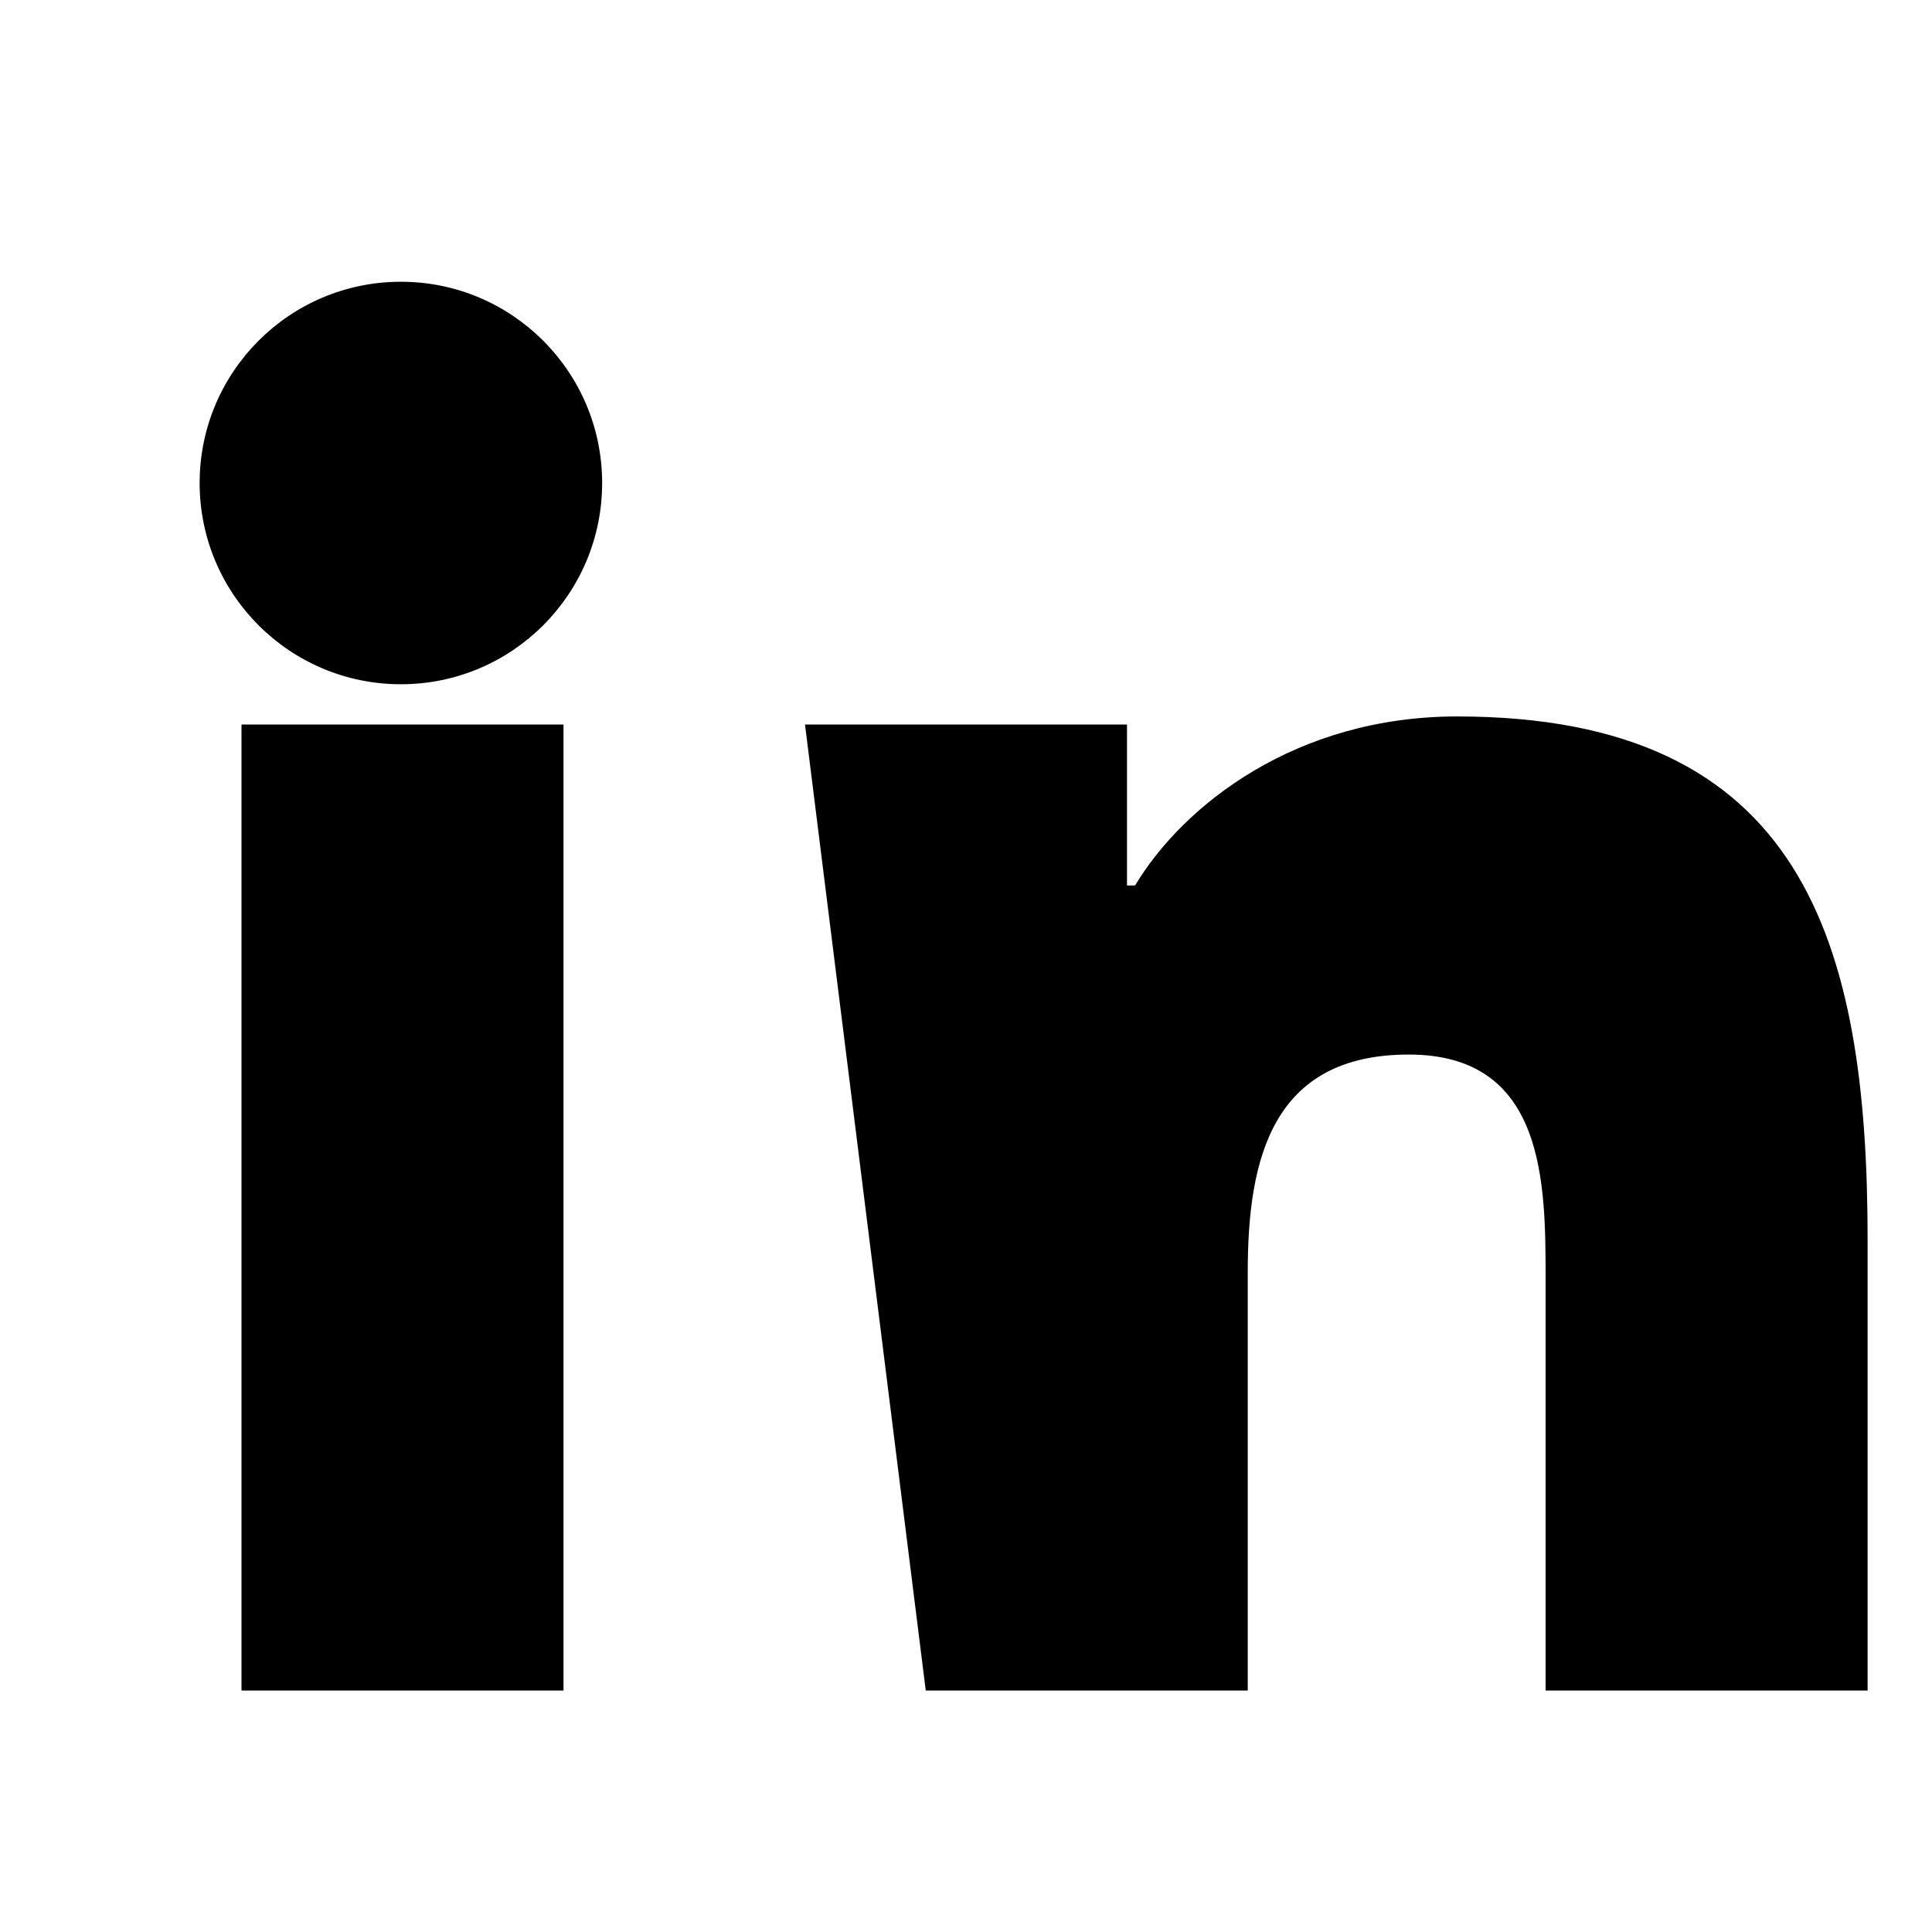
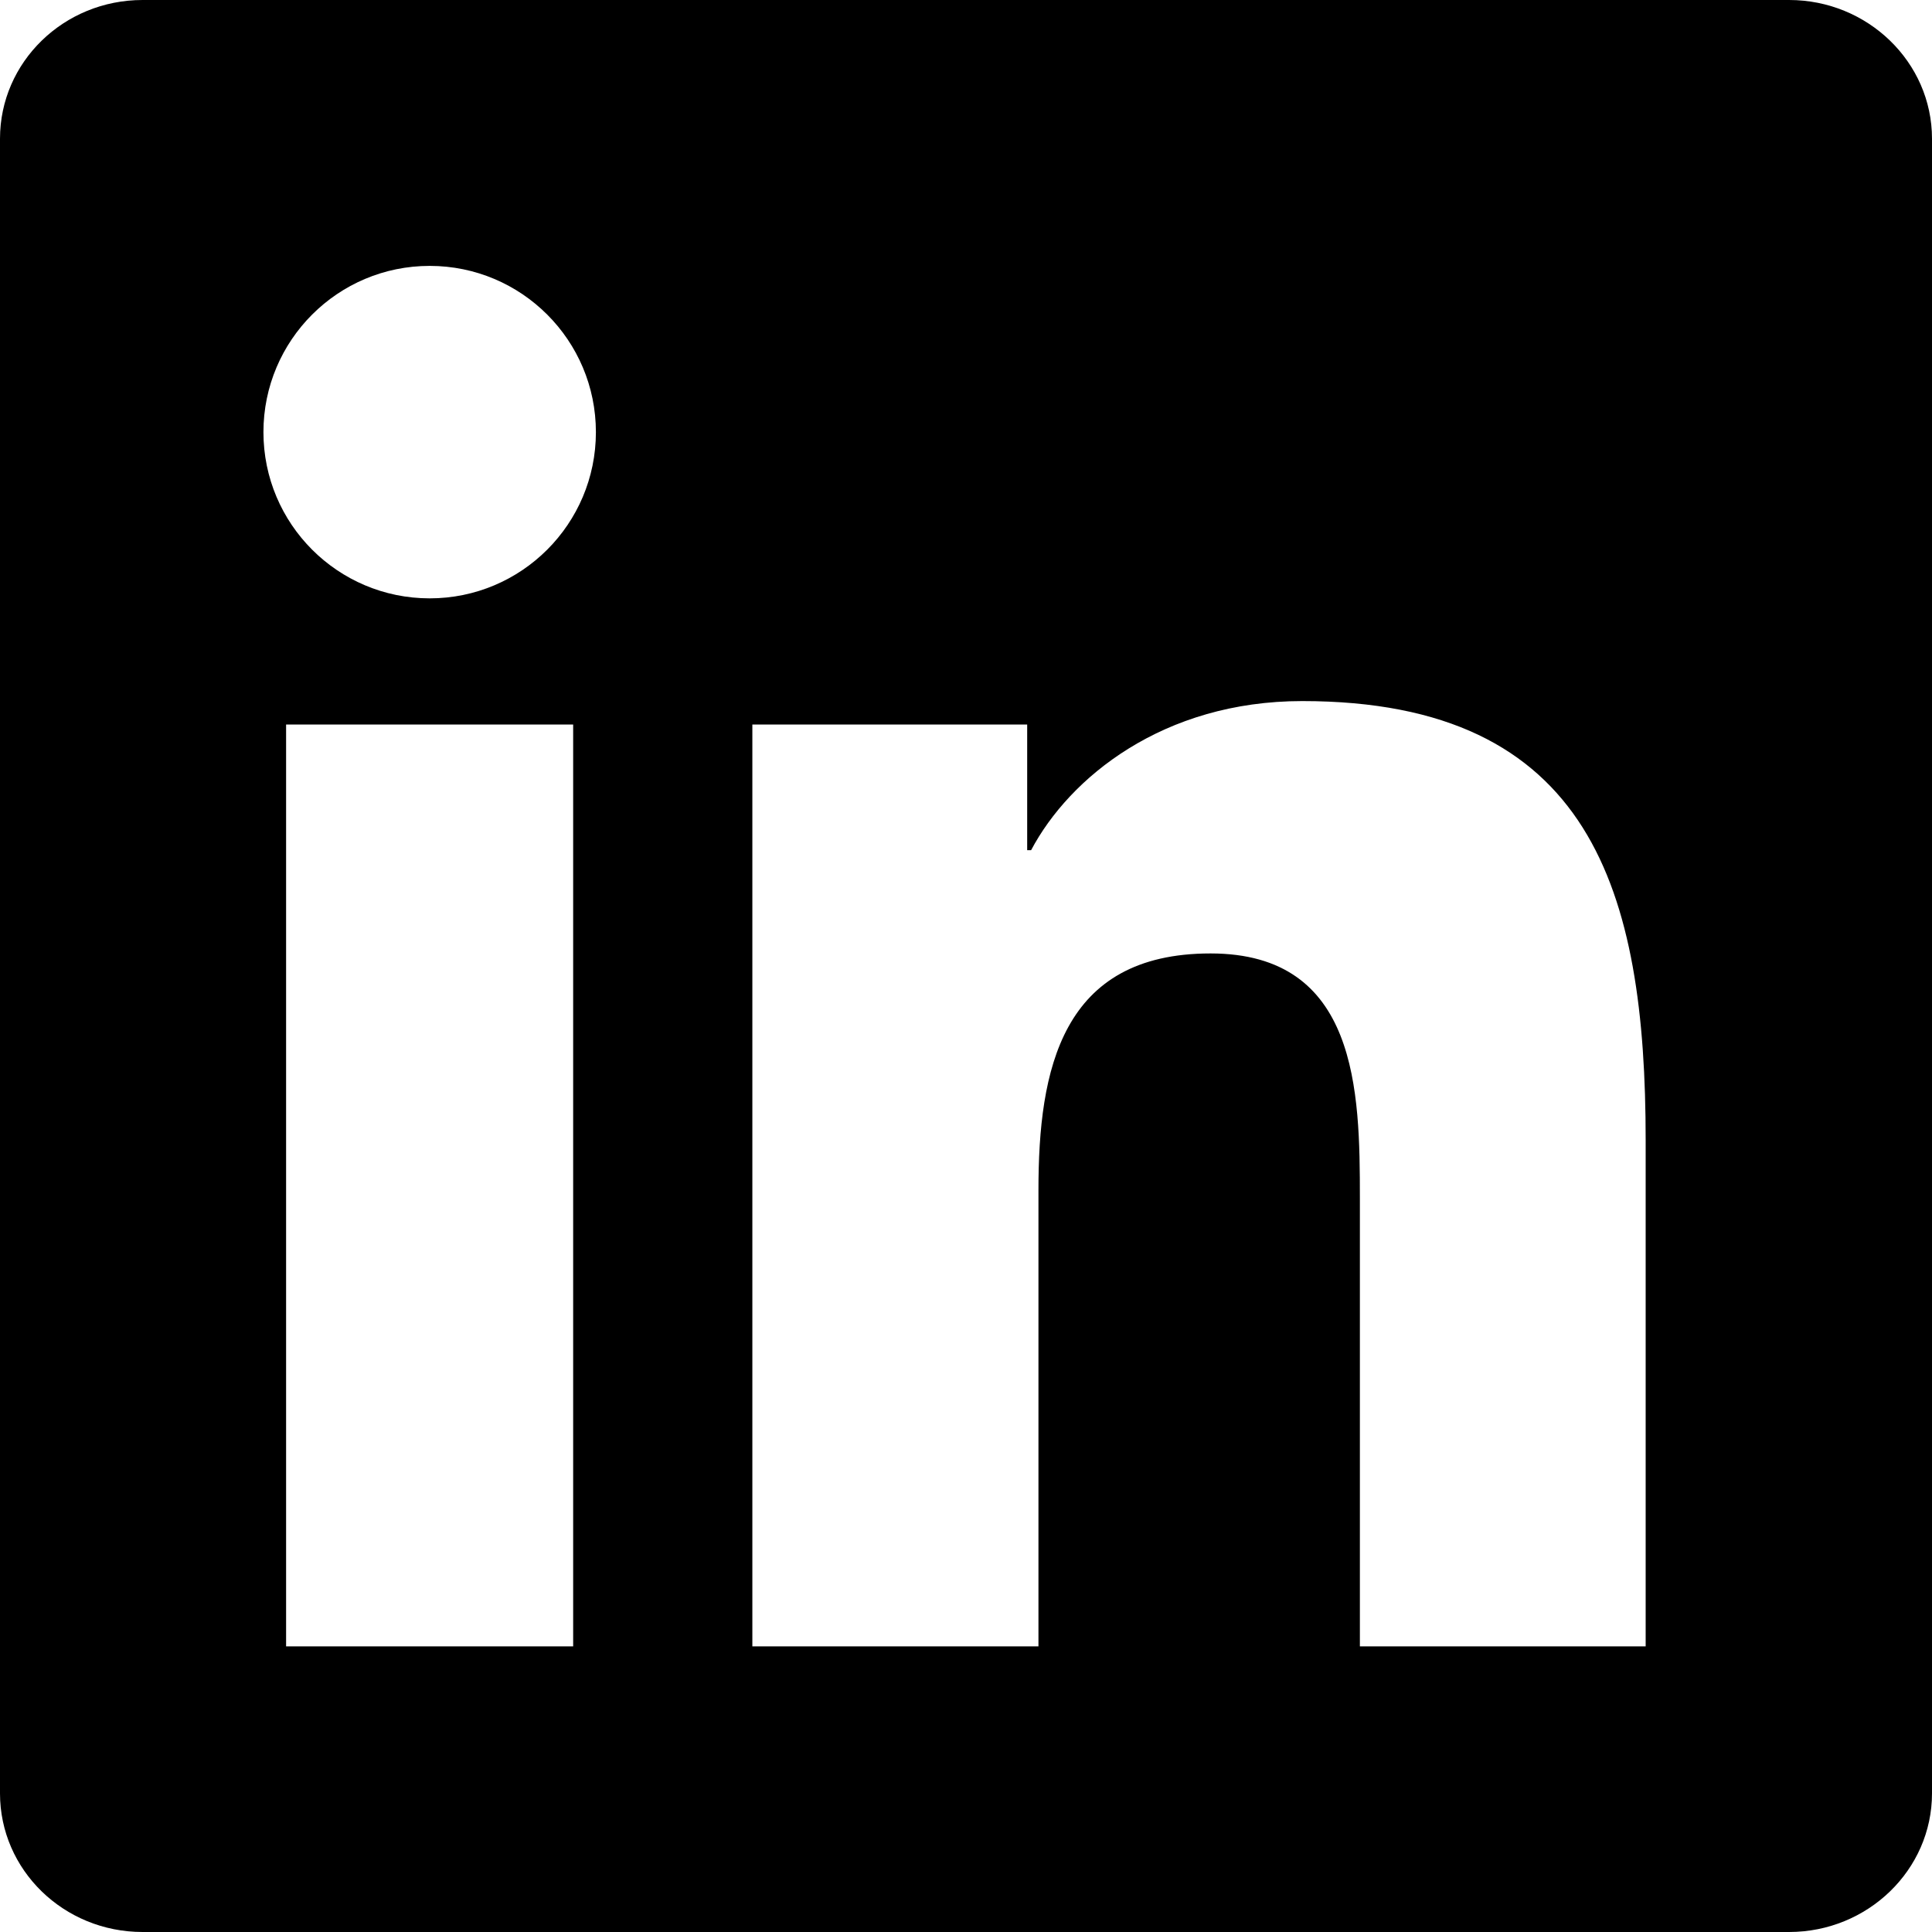
<svg xmlns="http://www.w3.org/2000/svg" viewBox="0 0 24 24" fill="currentColor" class="waki-icon" aria-hidden="true" focusable="false">
-   <path d="M4.98 3.5a2.5 2.5 0 1 1 0 5 2.5 2.5 0 0 1 0-5zM3 9h4v12H3zM10 9h4v2h.1c.6-1 2-2.1 4-2.1 4.3 0 5.1 2.8 5.1 6.5V21h-4v-5.1c0-1.2 0-2.8-1.7-2.8s-2 1.3-2 2.7V21h-4z" />
+   <path d="M22.225 0H1.771C.792 0 0 .771 0 1.723v20.555C0 23.23.792 24 1.771 24h20.454C23.2 24 24 23.23 24 22.278V1.723C24 .771 23.2 0 22.225 0zM7.119 20.452H3.554V9H7.12v11.452zM5.337 7.433a2.065 2.065 0 1 1 .001-4.13 2.065 2.065 0 0 1-.001 4.13zM20.447 20.452h-3.554v-5.569c0-1.328-.024-3.039-1.855-3.039-1.855 0-2.138 1.445-2.138 2.939v5.669H9.346V9h3.414v1.561h.049c.476-.9 1.637-1.852 3.368-1.852 3.599 0 4.266 2.368 4.266 5.455v6.288z" />
</svg>
